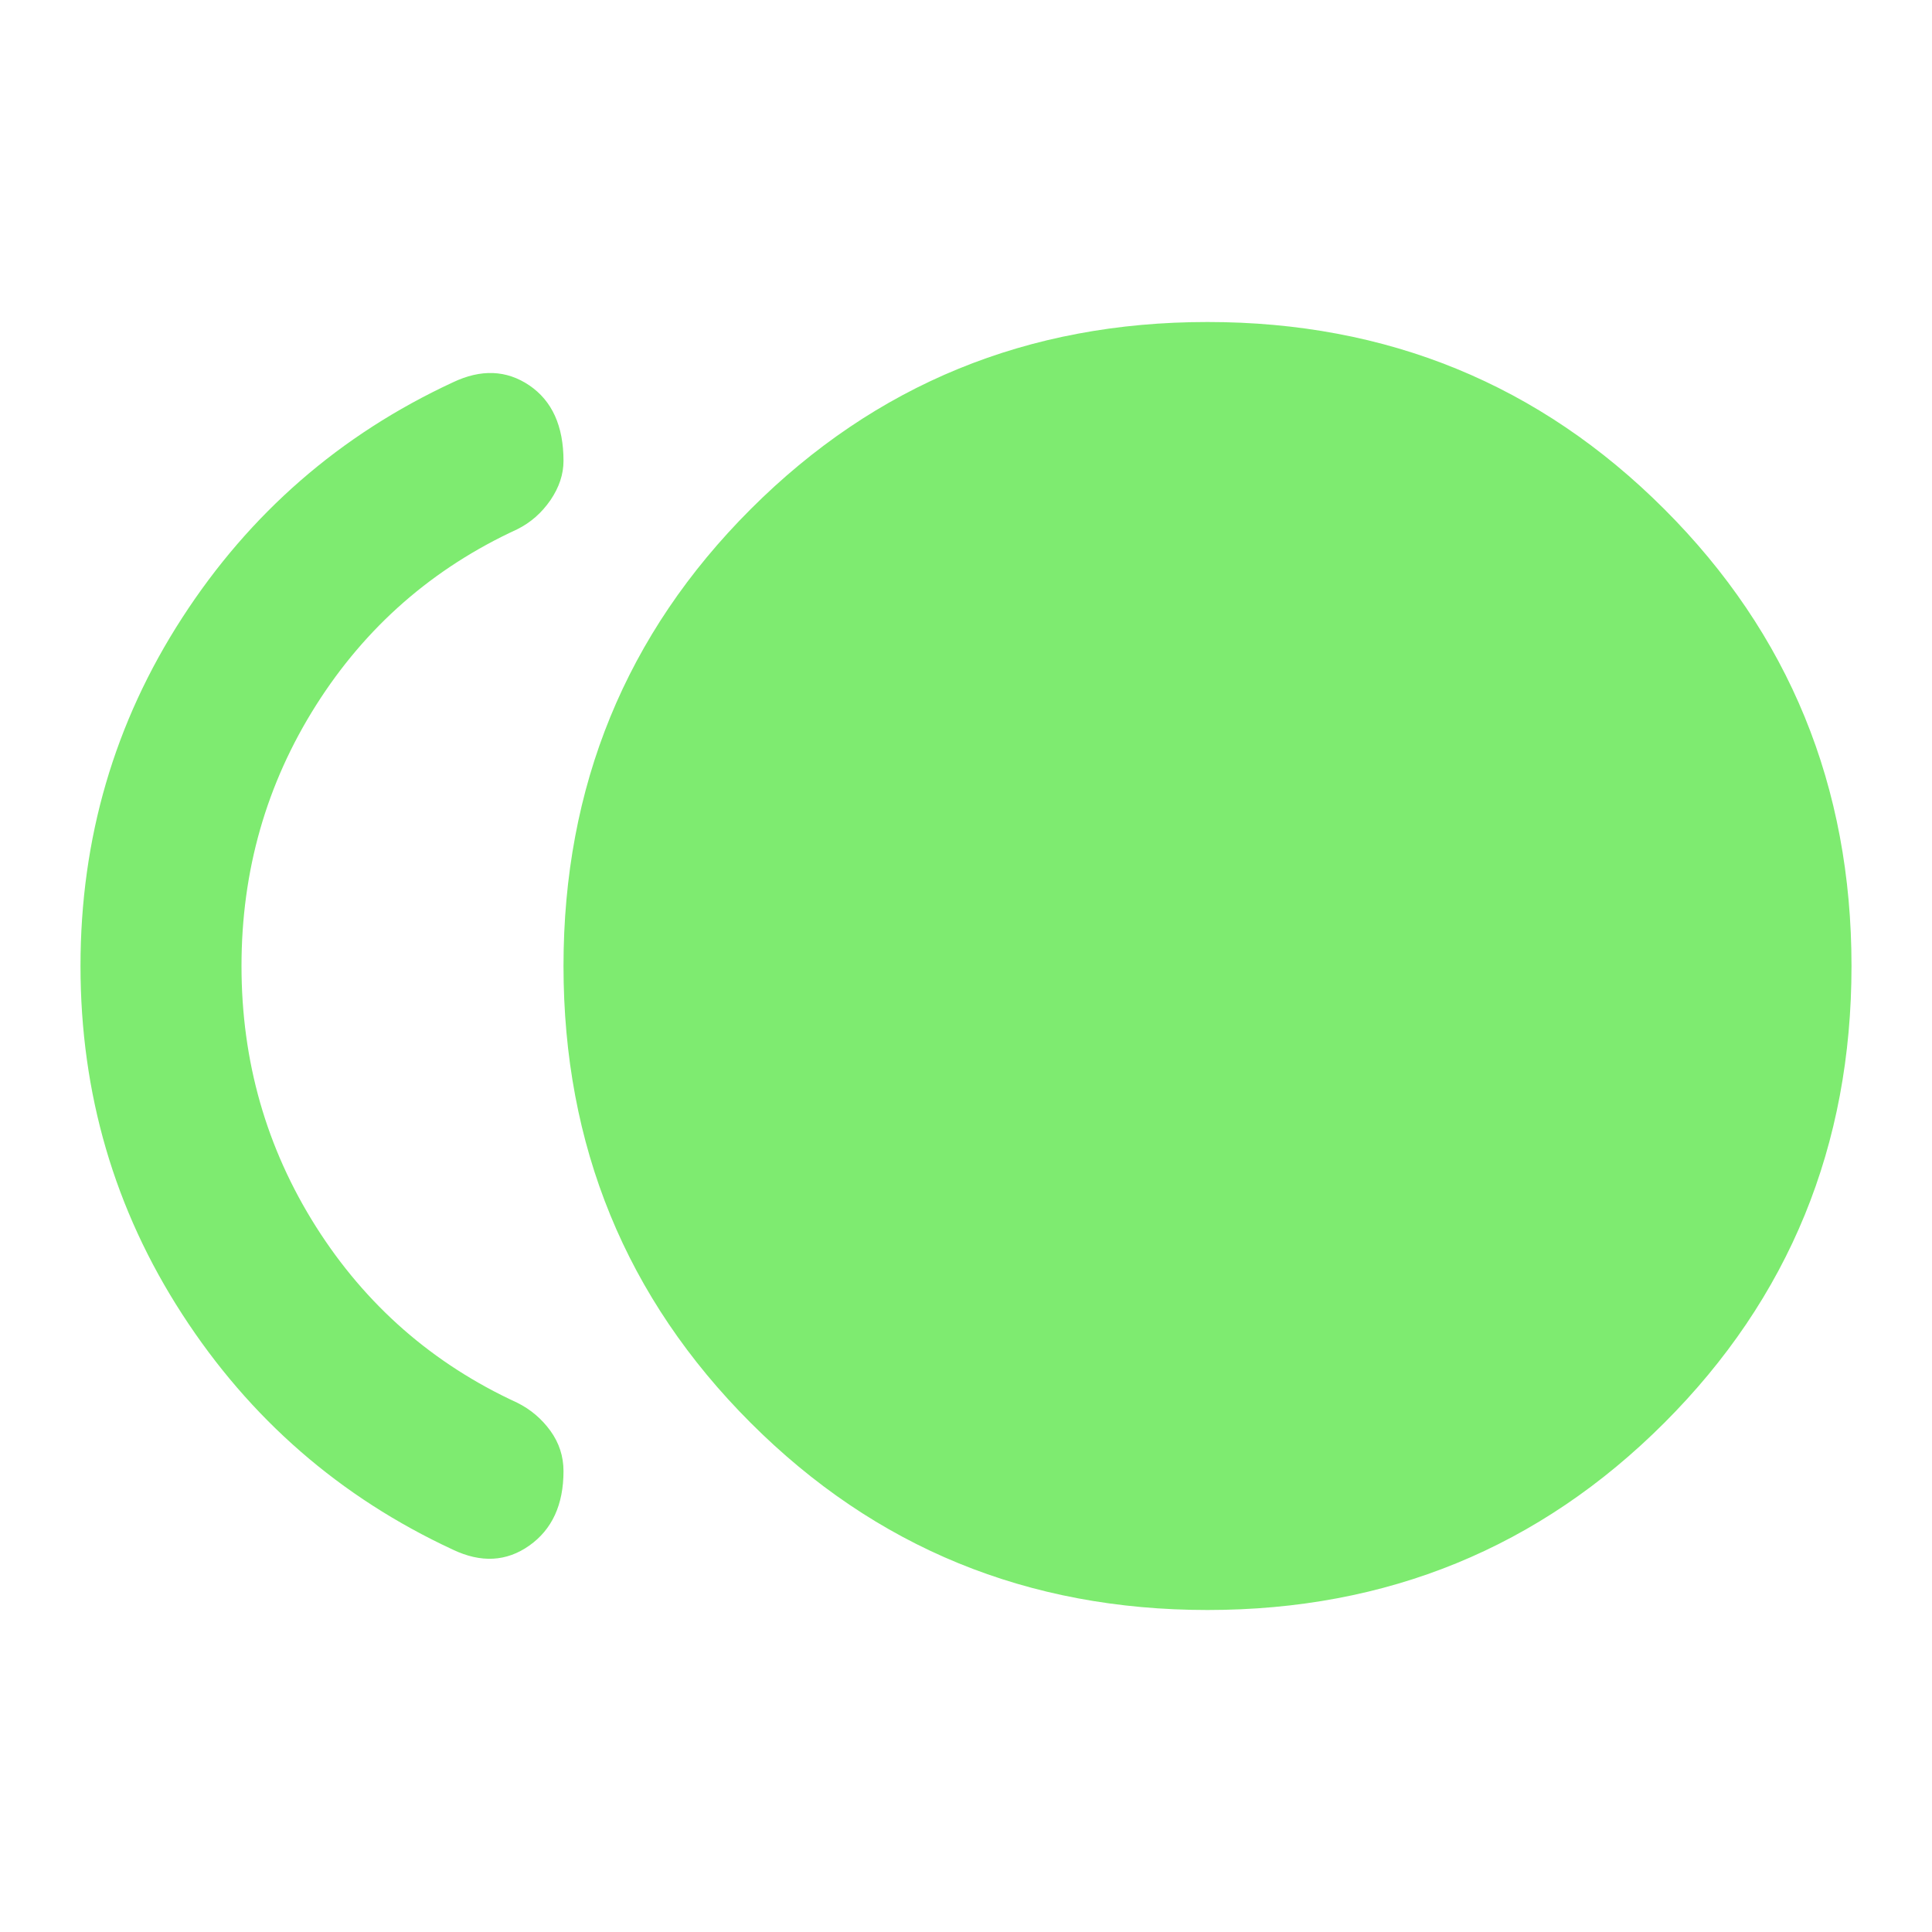
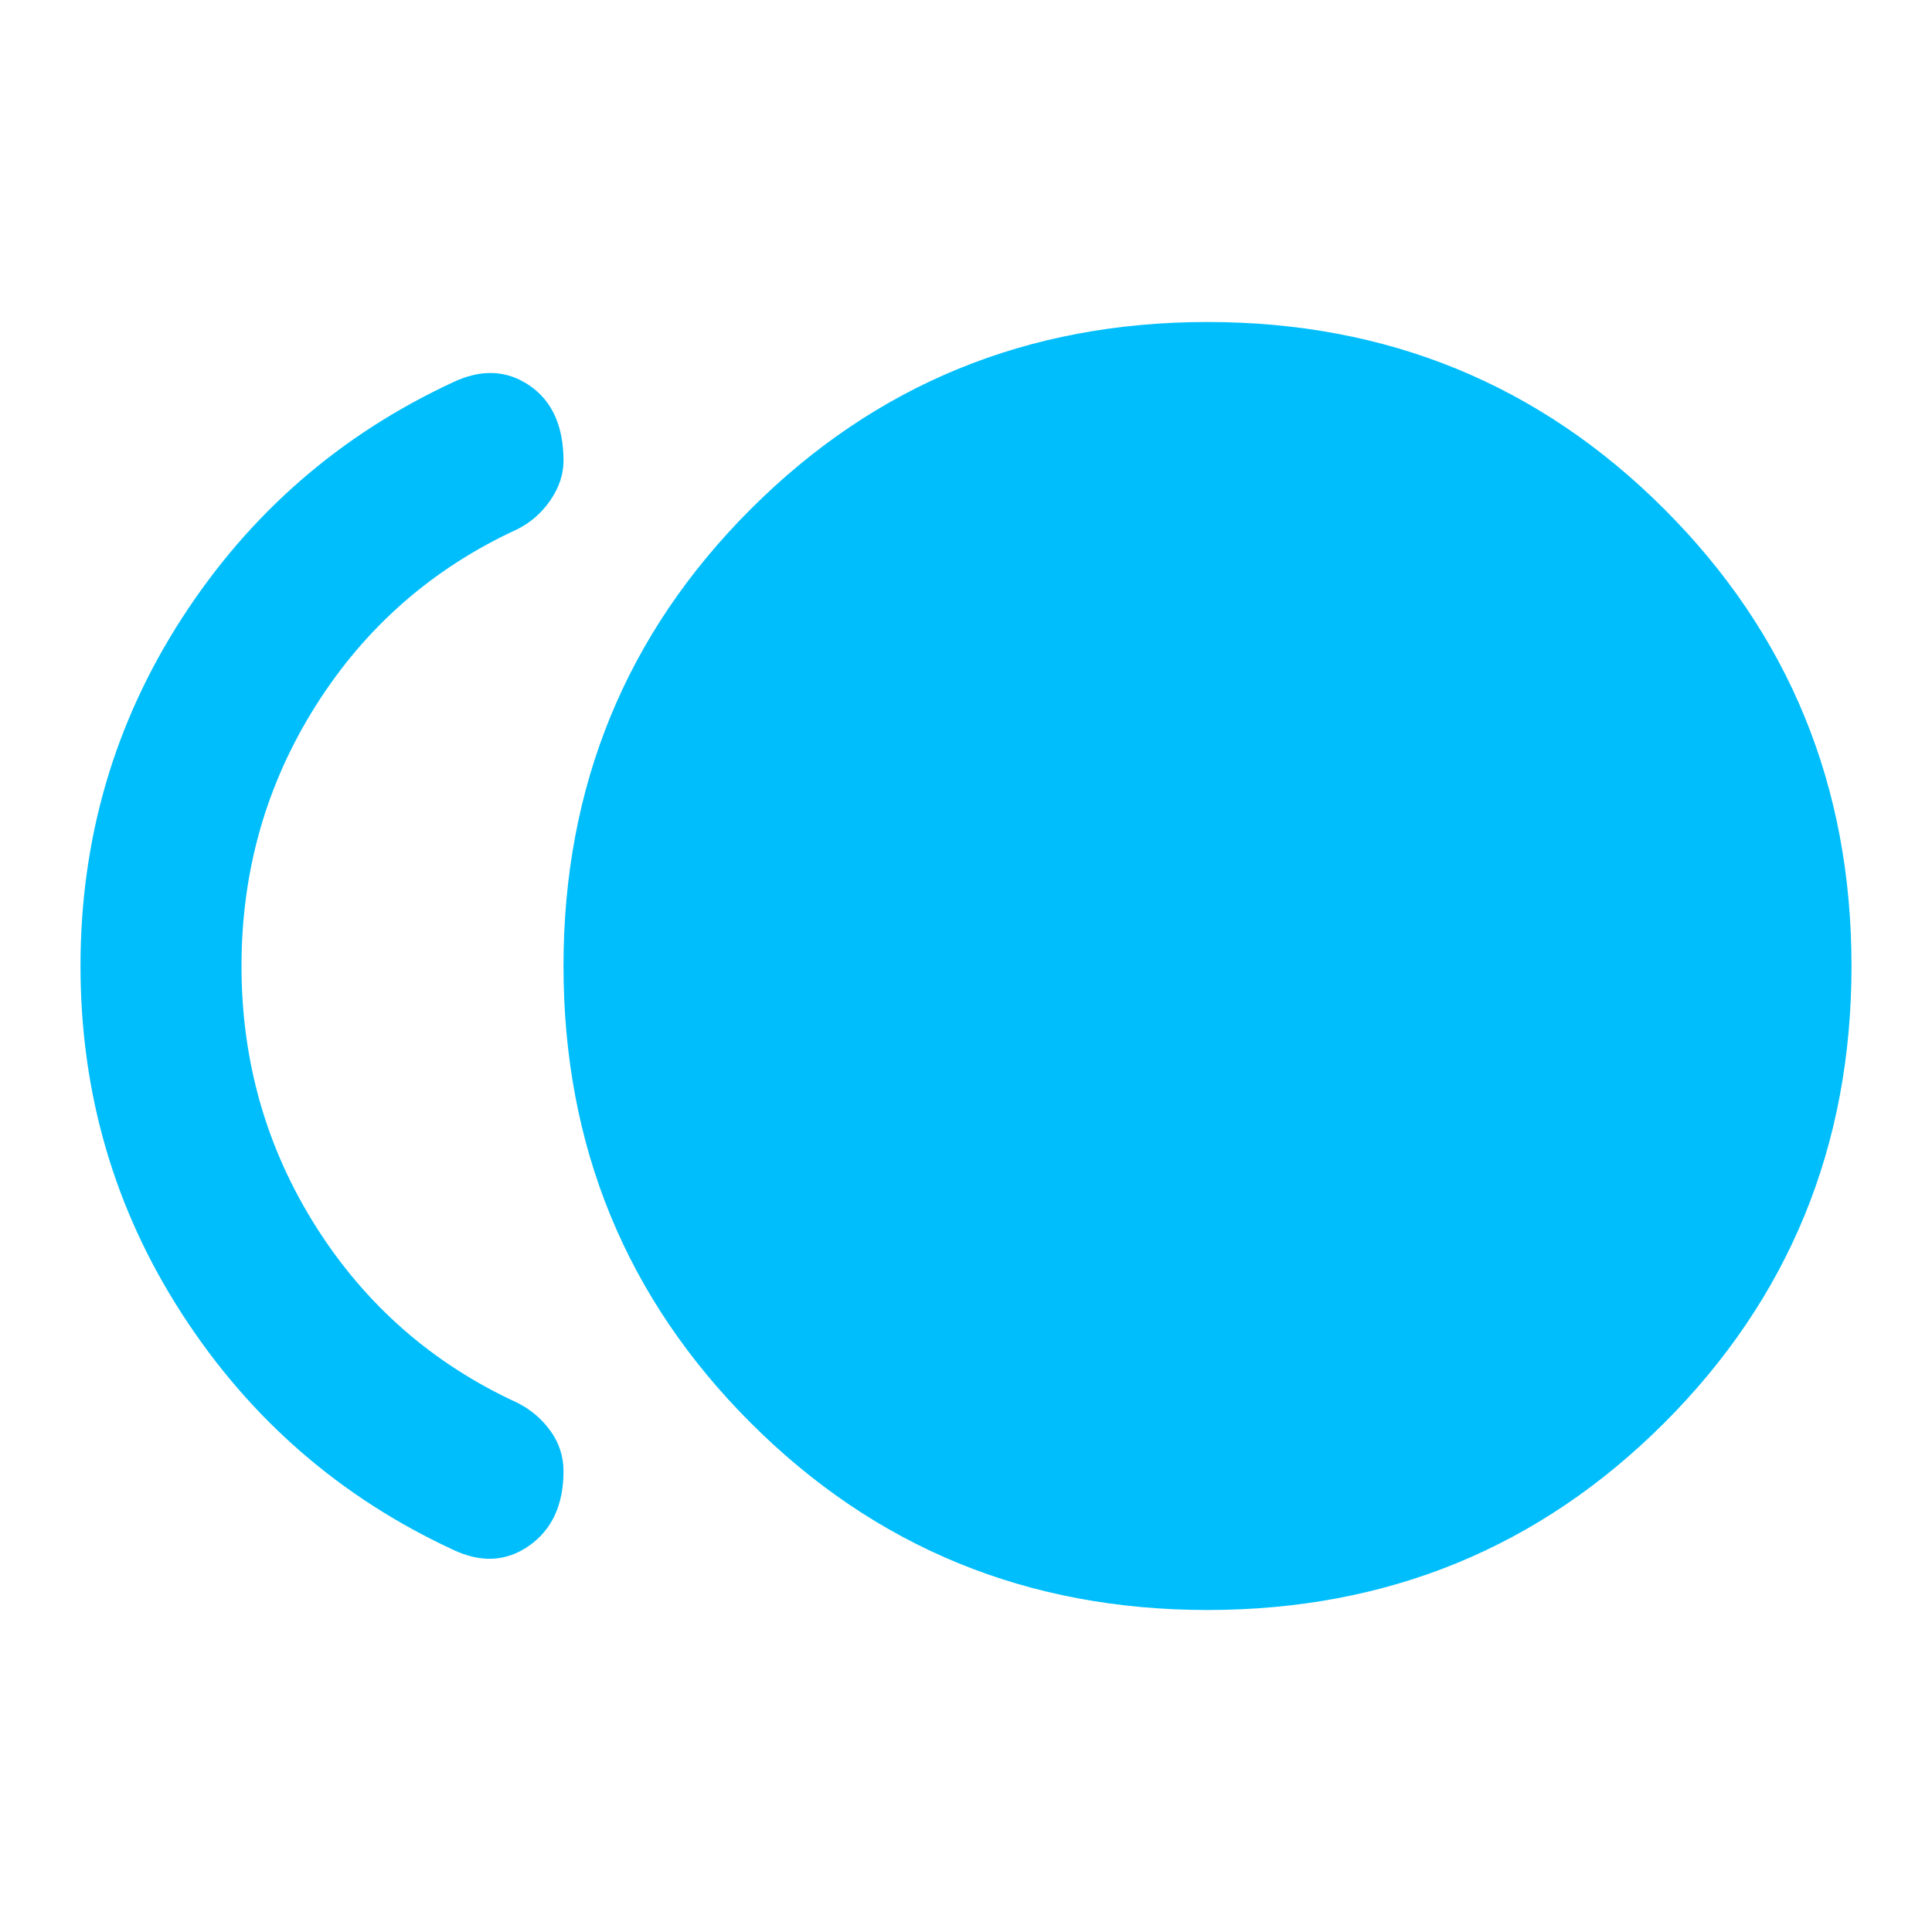
<svg xmlns="http://www.w3.org/2000/svg" width="24" height="24" viewBox="0 0 24 24" fill="none">
-   <mask id="mask0_2_685" style="mask-type:alpha" maskUnits="userSpaceOnUse" x="0" y="0" width="24" height="24">
+   <mask id="mask0_34_9675" style="mask-type:alpha" maskUnits="userSpaceOnUse" x="0" y="0" width="24" height="24">
    <rect width="24" height="24" fill="#D9D9D9" />
  </mask>
-   <g mask="url(#mask0_2_685)">
-     <path d="M15 20C12.767 20 10.875 19.225 9.325 17.675C7.775 16.125 7 14.233 7 12C7 9.767 7.775 7.875 9.325 6.325C10.875 4.775 12.767 4 15 4C17.233 4 19.125 4.775 20.675 6.325C22.225 7.875 23 9.767 23 12C23 14.233 22.225 16.125 20.675 17.675C19.125 19.225 17.233 20 15 20ZM5.625 19.25C4.225 18.6 3.104 17.625 2.263 16.325C1.421 15.025 1 13.583 1 12C1 10.417 1.421 8.975 2.263 7.675C3.104 6.375 4.225 5.4 5.625 4.75C5.975 4.583 6.292 4.596 6.575 4.787C6.858 4.979 7 5.292 7 5.725C7 5.892 6.946 6.054 6.838 6.213C6.729 6.371 6.592 6.492 6.425 6.575C5.375 7.058 4.542 7.787 3.925 8.762C3.308 9.738 3 10.817 3 12C3 13.183 3.308 14.262 3.925 15.238C4.542 16.212 5.375 16.942 6.425 17.425C6.592 17.508 6.729 17.625 6.838 17.775C6.946 17.925 7 18.092 7 18.275C7 18.692 6.858 19 6.575 19.2C6.292 19.4 5.975 19.417 5.625 19.25Z" fill="#7EEB70" />
+   <g mask="url(#mask0_34_9675)">
+     <path d="M15 20C12.767 20 10.875 19.225 9.325 17.675C7.775 16.125 7 14.233 7 12C7 9.767 7.775 7.875 9.325 6.325C10.875 4.775 12.767 4 15 4C17.233 4 19.125 4.775 20.675 6.325C22.225 7.875 23 9.767 23 12C23 14.233 22.225 16.125 20.675 17.675C19.125 19.225 17.233 20 15 20ZM5.625 19.25C4.225 18.6 3.104 17.625 2.263 16.325C1.421 15.025 1 13.583 1 12C1 10.417 1.421 8.975 2.263 7.675C3.104 6.375 4.225 5.4 5.625 4.75C5.975 4.583 6.292 4.596 6.575 4.787C6.858 4.979 7 5.292 7 5.725C7 5.892 6.946 6.054 6.838 6.213C6.729 6.371 6.592 6.492 6.425 6.575C5.375 7.058 4.542 7.787 3.925 8.762C3.308 9.738 3 10.817 3 12C3 13.183 3.308 14.262 3.925 15.238C4.542 16.212 5.375 16.942 6.425 17.425C6.592 17.508 6.729 17.625 6.838 17.775C6.946 17.925 7 18.092 7 18.275C7 18.692 6.858 19 6.575 19.2C6.292 19.4 5.975 19.417 5.625 19.25Z" fill="#00BEFC" />
  </g>
</svg>
